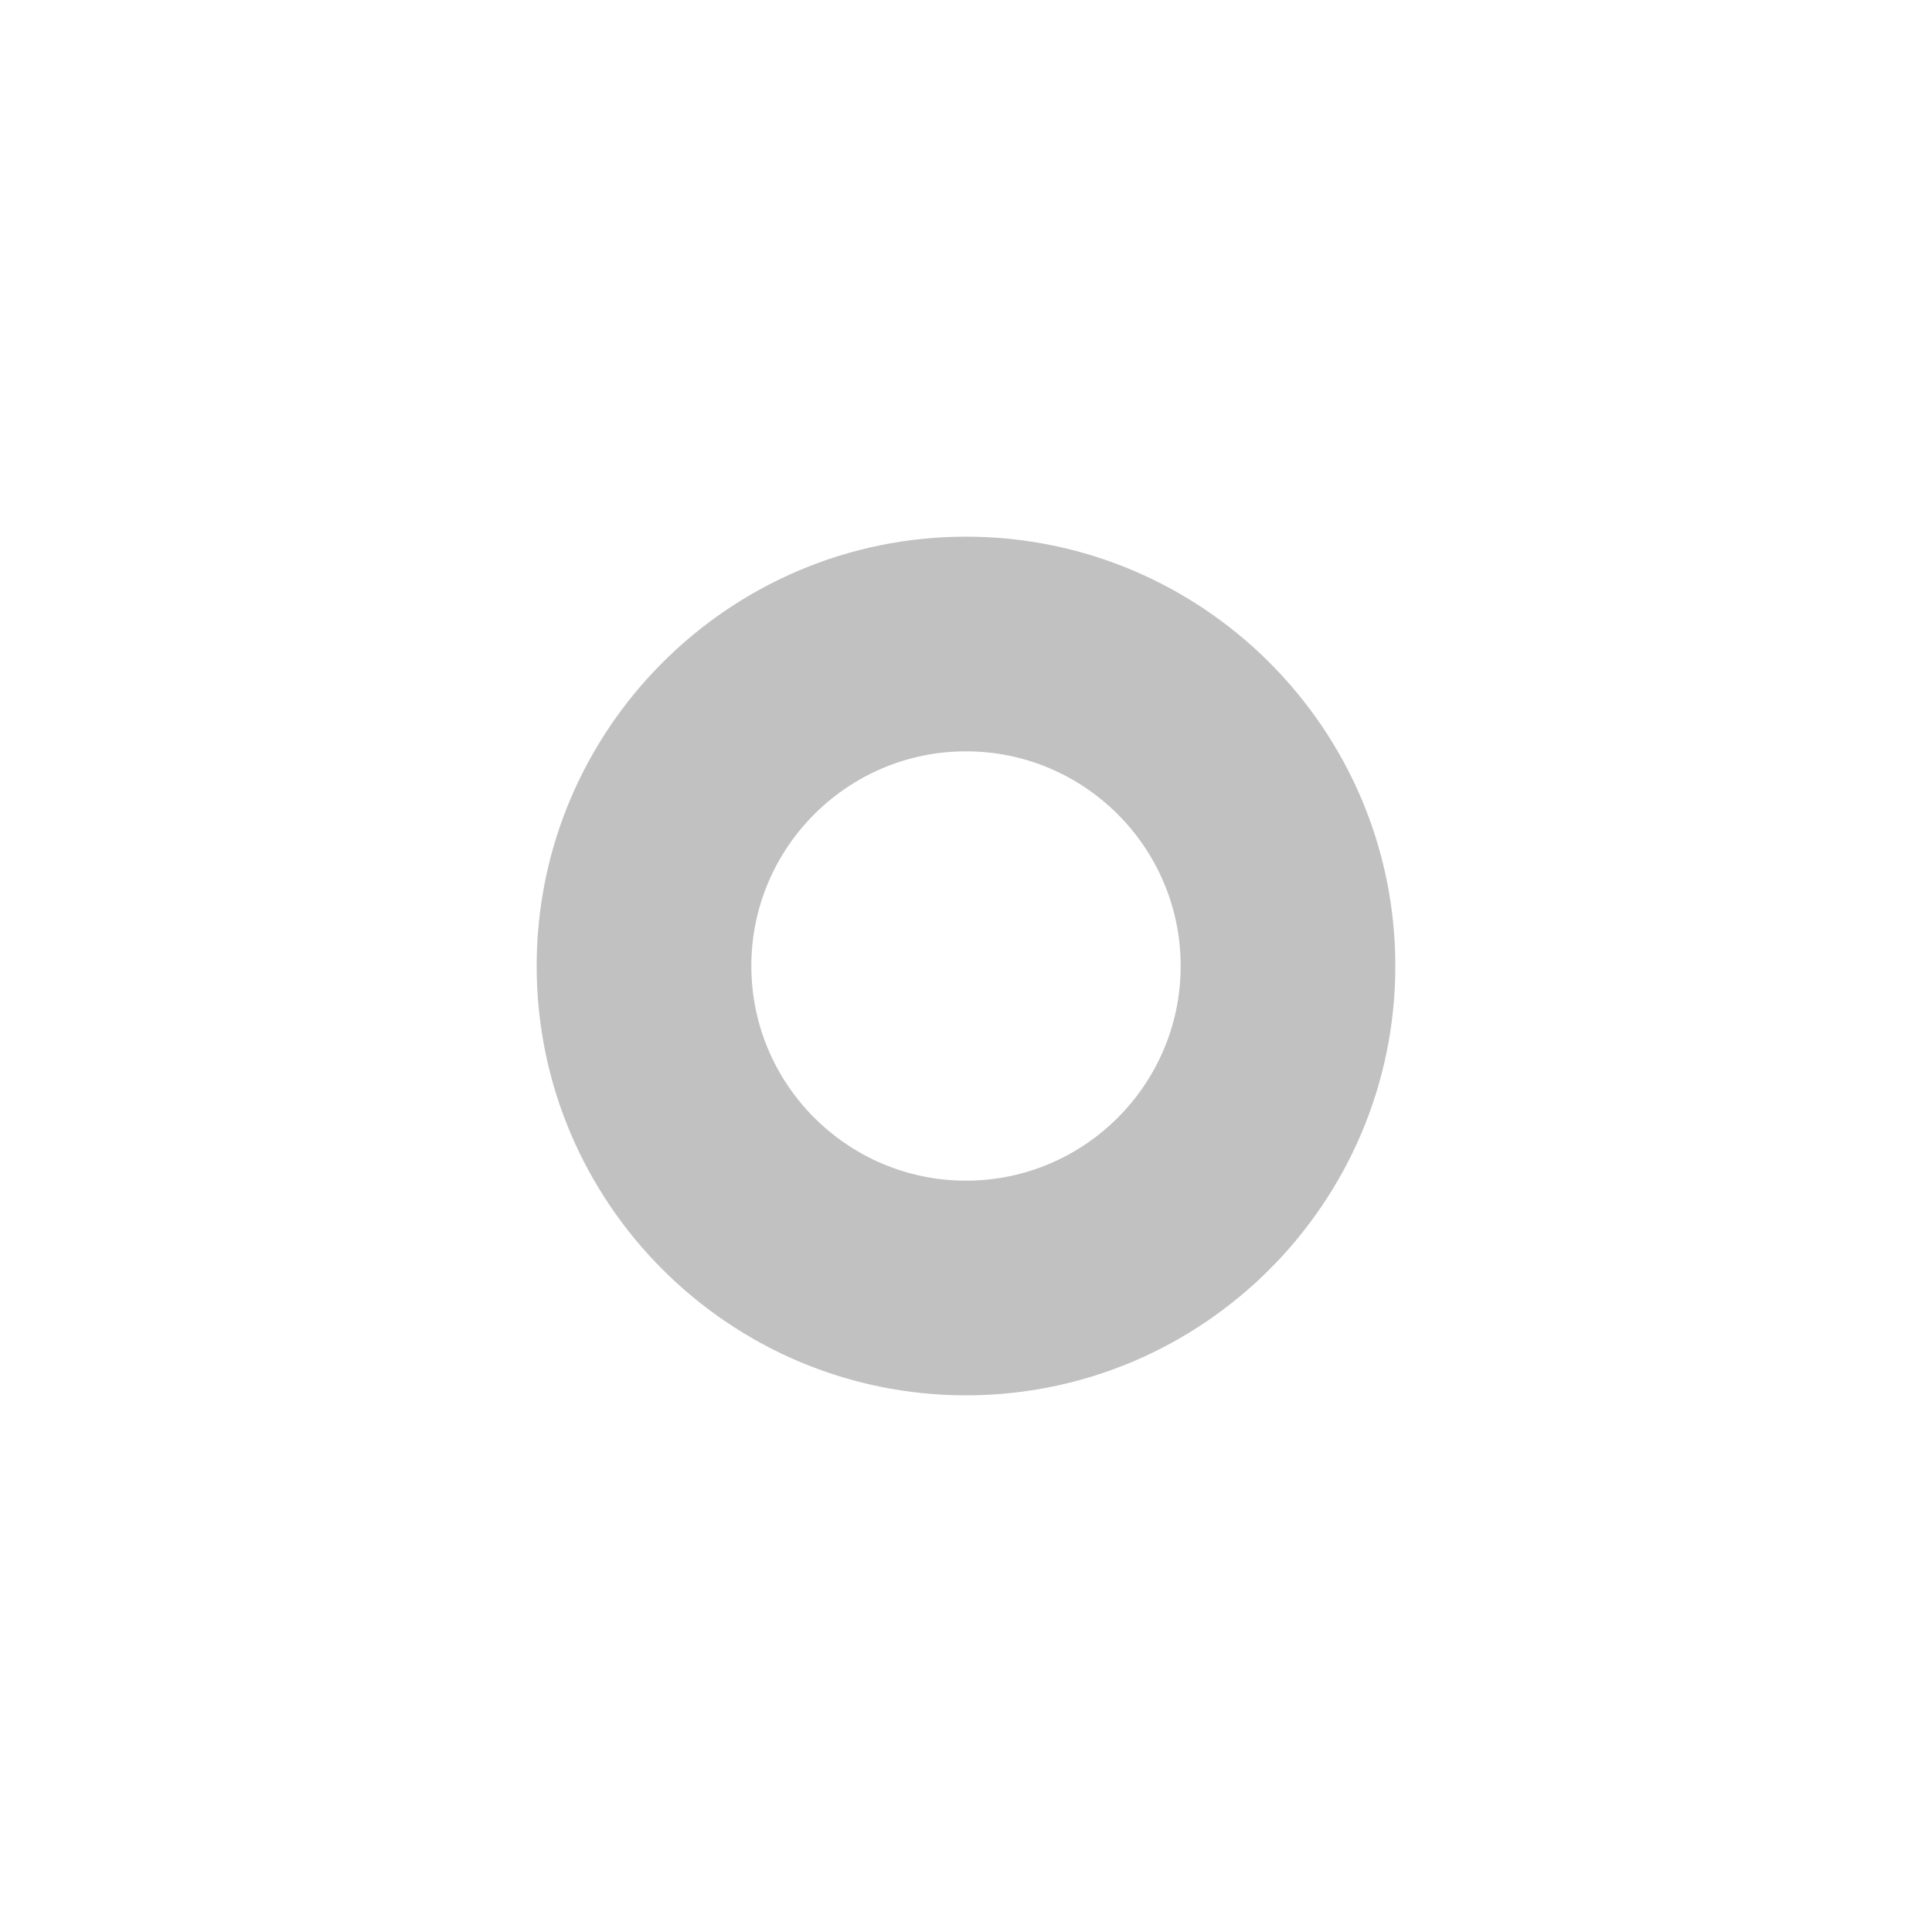
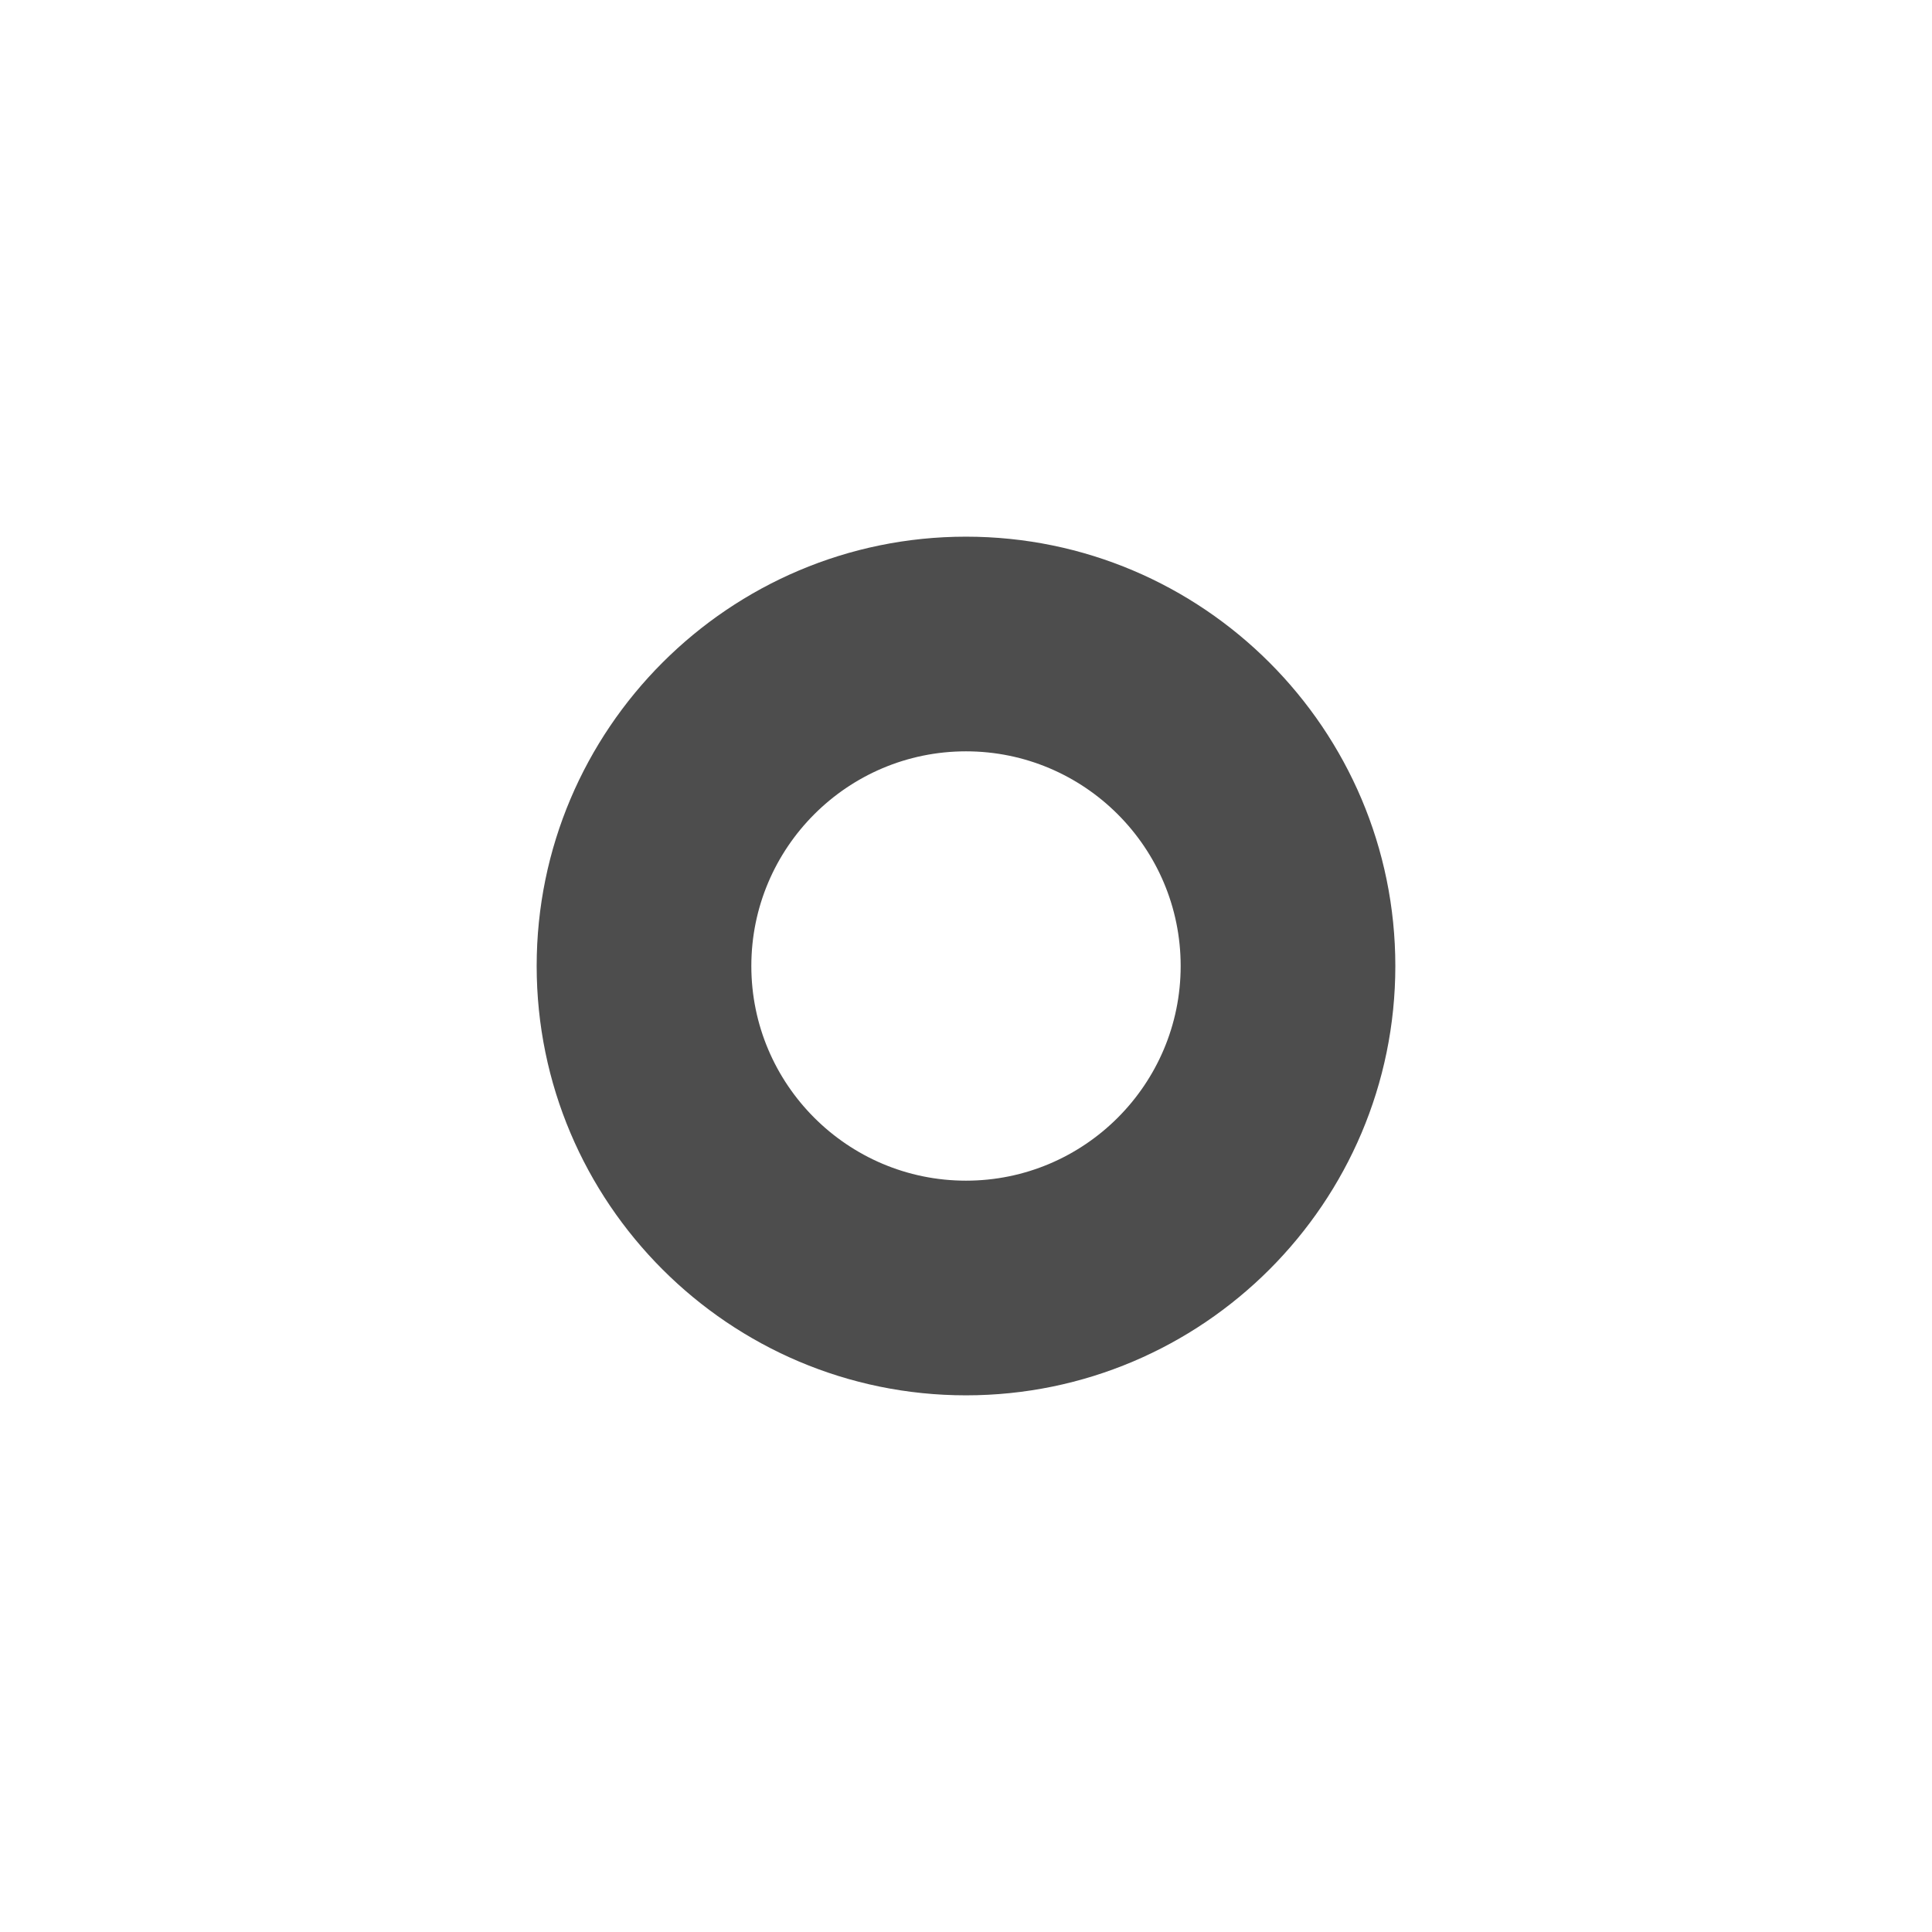
- <svg xmlns="http://www.w3.org/2000/svg" width="18" height="18" viewBox="0 0 18 18">
-   <path d="M9 13c-2.206 0-4-1.794-4-4s1.794-4 4-4 4 1.794 4 4-1.794 4-4 4zm0-6c-1.103 0-2 .897-2 2s.897 2 2 2 2-.897 2-2-.897-2-2-2z" fill="#c1c1c1" />
+ <svg xmlns="http://www.w3.org/2000/svg" width="25" height="25" viewBox="0 0 18 18">
+   <path d="M9 13c-2.206 0-4-1.794-4-4s1.794-4 4-4 4 1.794 4 4-1.794 4-4 4zm0-6c-1.103 0-2 .897-2 2s.897 2 2 2 2-.897 2-2-.897-2-2-2z" fill="#4d4d4d" />
</svg>
